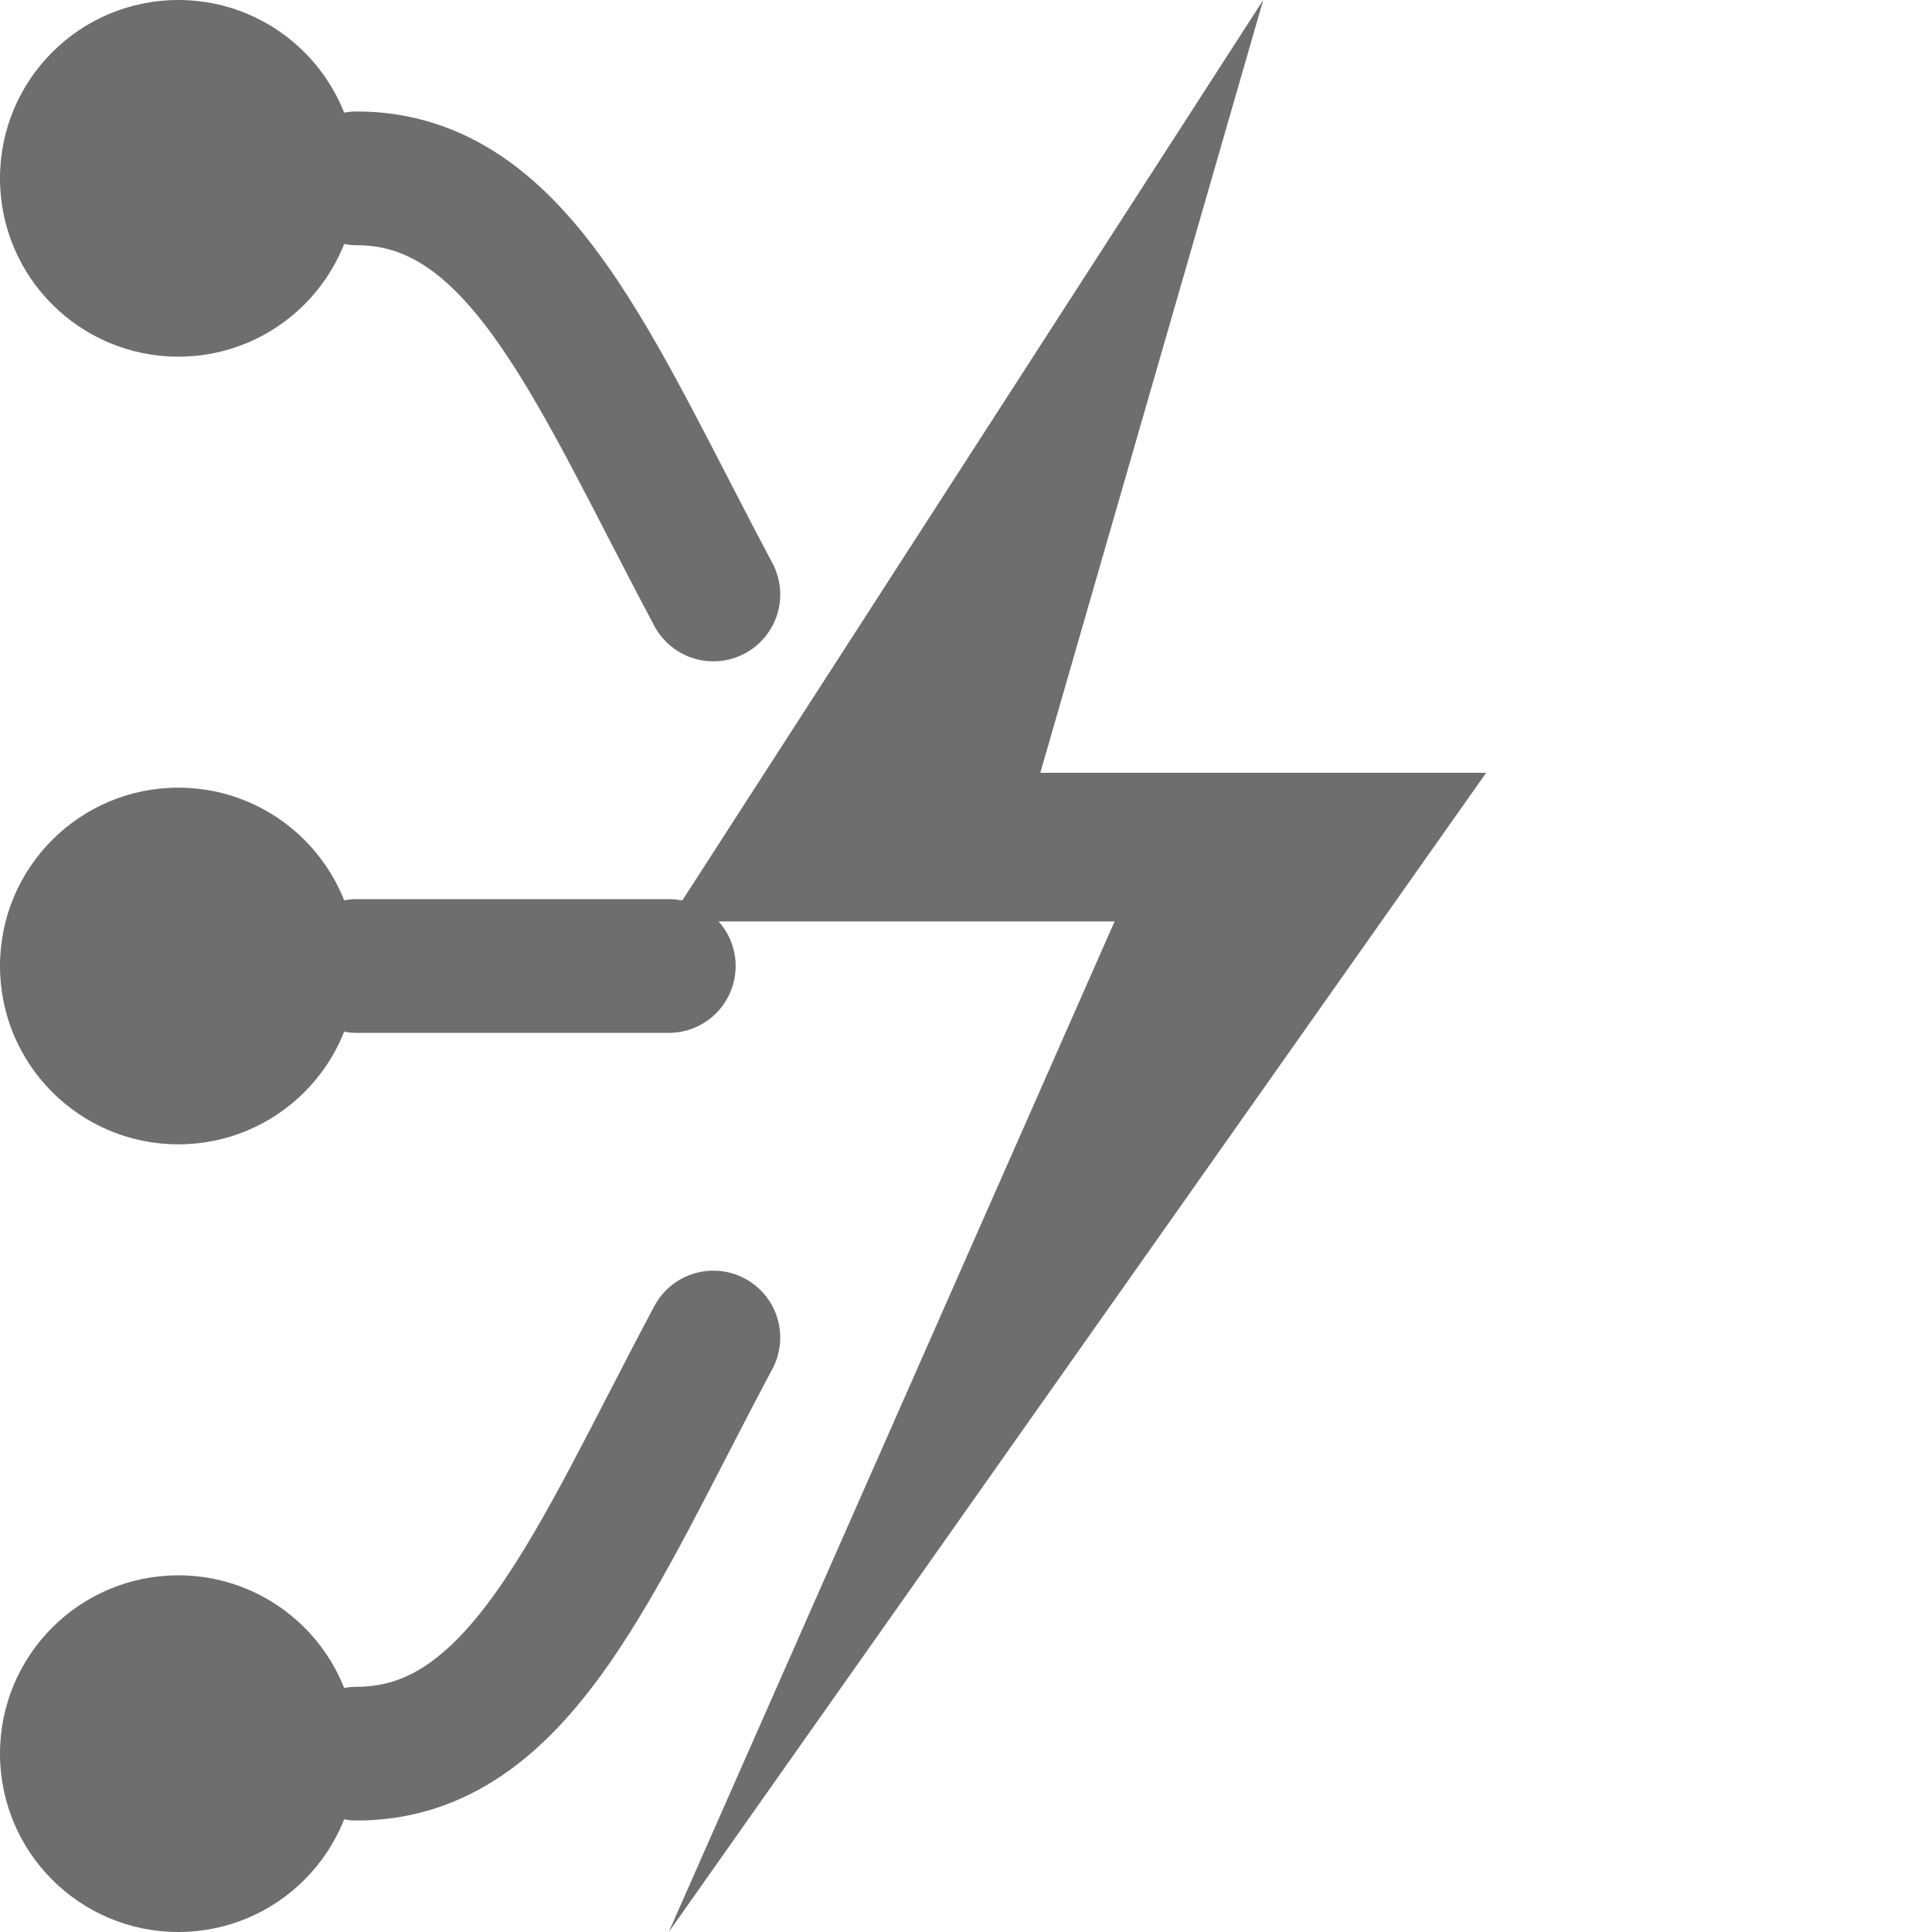
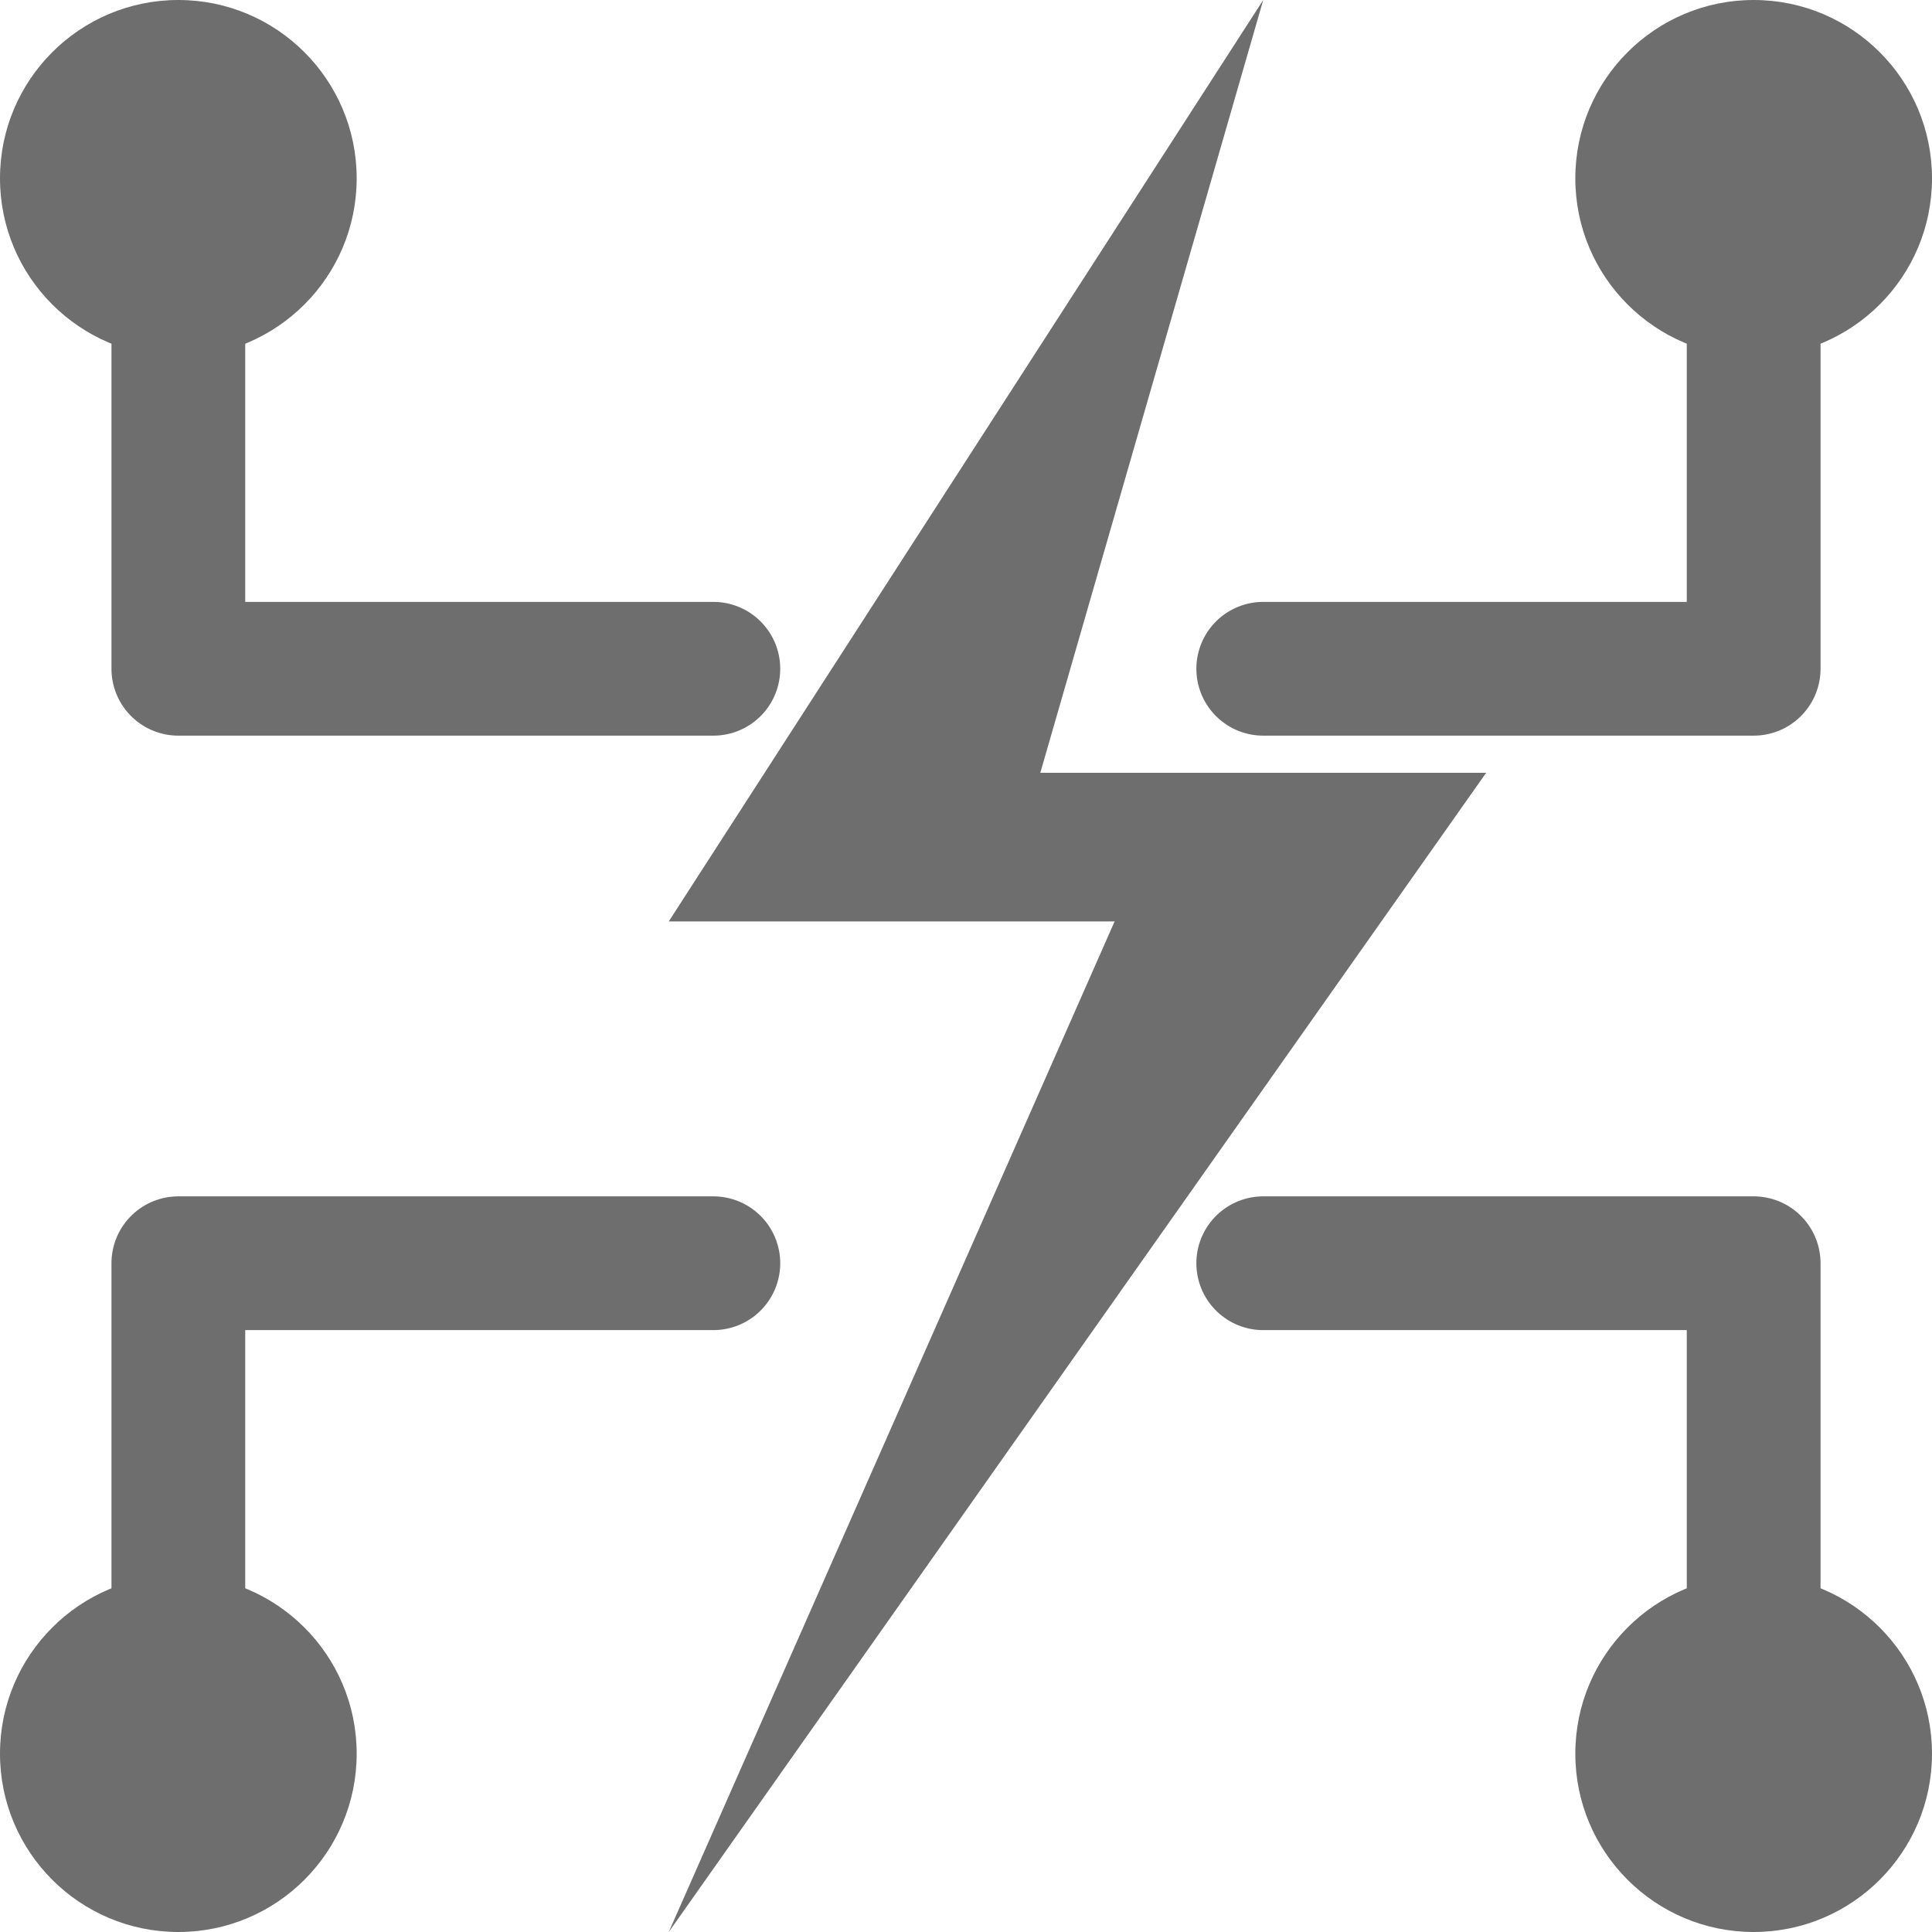
<svg xmlns="http://www.w3.org/2000/svg" width="13" height="13" viewBox="0 0 13 13">
  <path d="M8.5 0 L4.5 6.2 L7.5 6.2 L4.5 13 L10 5.2 L7 5.2 Z" fill="#6E6E6E" />
  <circle cx="1.2" cy="1.2" r="1.2" fill="#6E6E6E" />
-   <circle cx="1.2" cy="6.5" r="1.2" fill="#6E6E6E" />
  <circle cx="1.2" cy="11.8" r="1.2" fill="#6E6E6E" />
-   <path d="M2.4 1.2 C3.5 1.2, 4 2.5, 4.8 4" stroke="#6E6E6E" stroke-width="0.9" stroke-linecap="round" fill="none" />
-   <path d="M2.4 6.5 L4.5 6.5" stroke="#6E6E6E" stroke-width="0.9" stroke-linecap="round" fill="none" />
-   <path d="M2.4 11.8 C3.5 11.8, 4 10.5, 4.8 9" stroke="#6E6E6E" stroke-width="0.9" stroke-linecap="round" fill="none" />
+   <circle cx="11.8" cy="1.2" r="1.2" fill="#6E6E6E" />
+   <circle cx="11.8" cy="11.8" r="1.2" fill="#6E6E6E" />
+   <polyline points="1.2,1.2 1.2,4.5 4.8,4.5" stroke="#6E6E6E" stroke-width="0.9" stroke-linecap="round" stroke-linejoin="round" fill="none" />
+   <polyline points="1.2,11.8 1.2,8.5 4.8,8.5" stroke="#6E6E6E" stroke-width="0.9" stroke-linecap="round" stroke-linejoin="round" fill="none" />
+   <polyline points="11.8,1.2 11.8,4.5 8.5,4.5" stroke="#6E6E6E" stroke-width="0.9" stroke-linecap="round" stroke-linejoin="round" fill="none" />
+   <polyline points="11.8,11.8 11.8,8.5 8.5,8.5" stroke="#6E6E6E" stroke-width="0.9" stroke-linecap="round" stroke-linejoin="round" fill="none" />
</svg>
